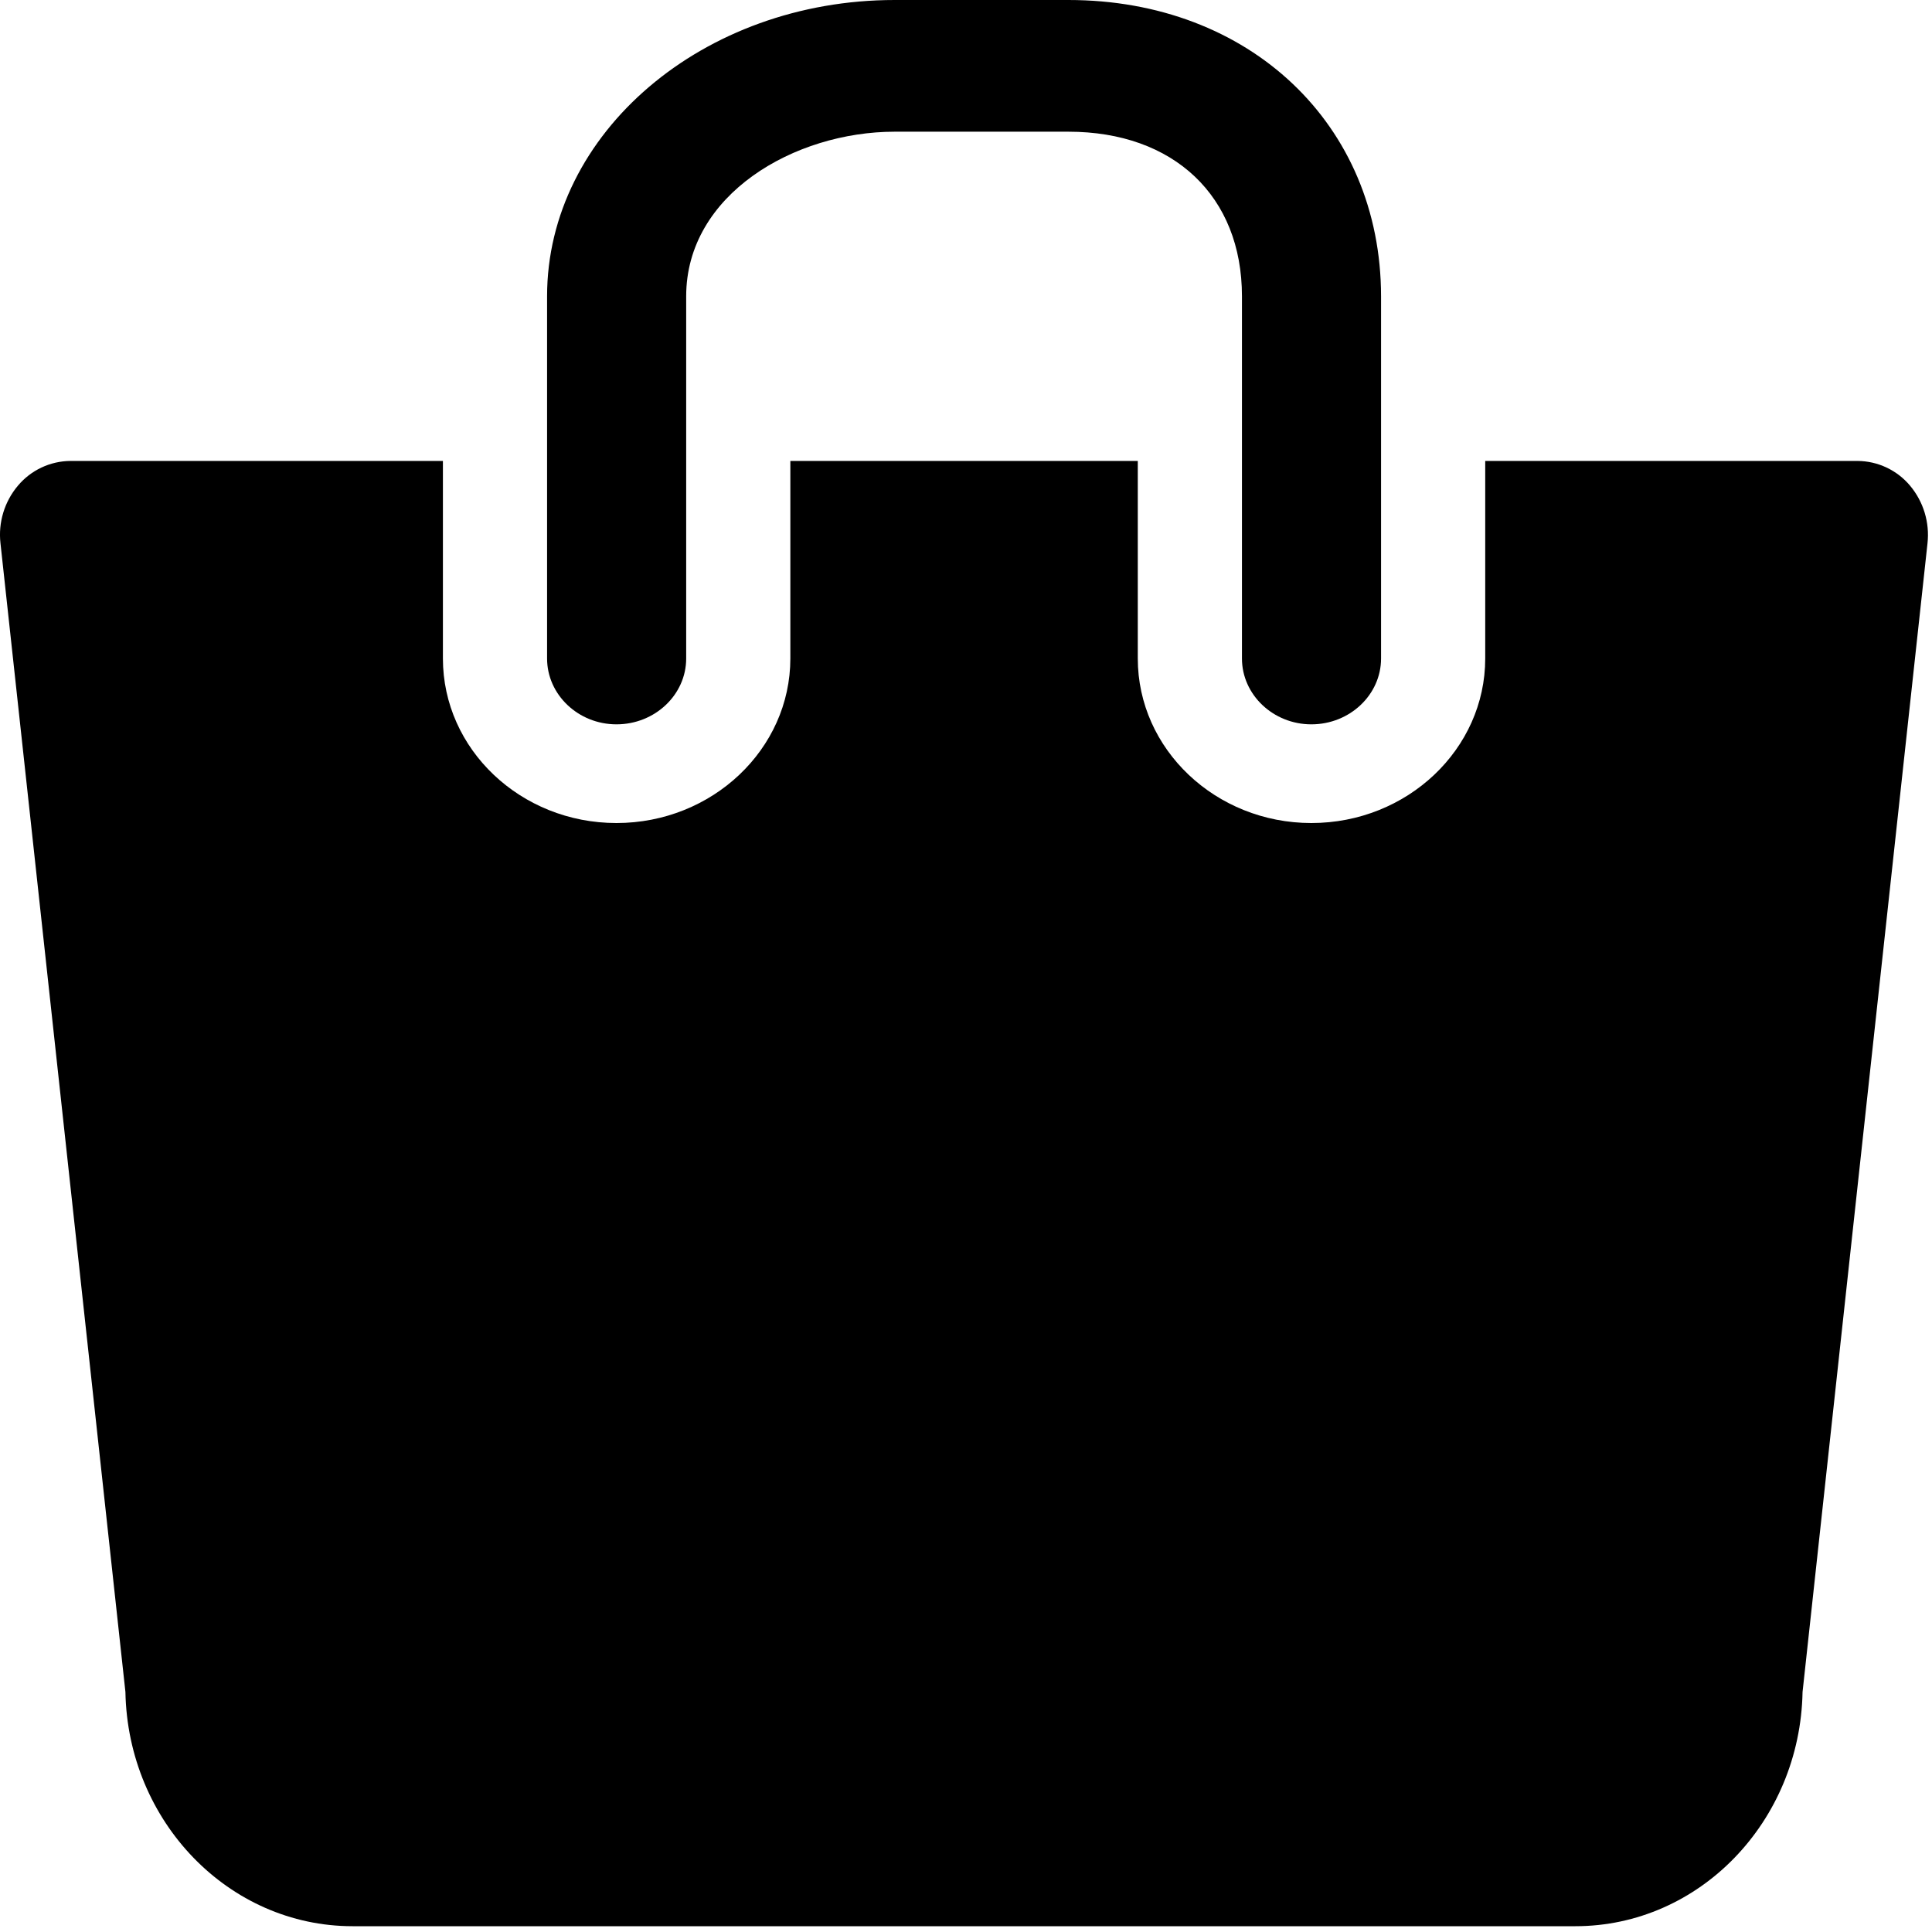
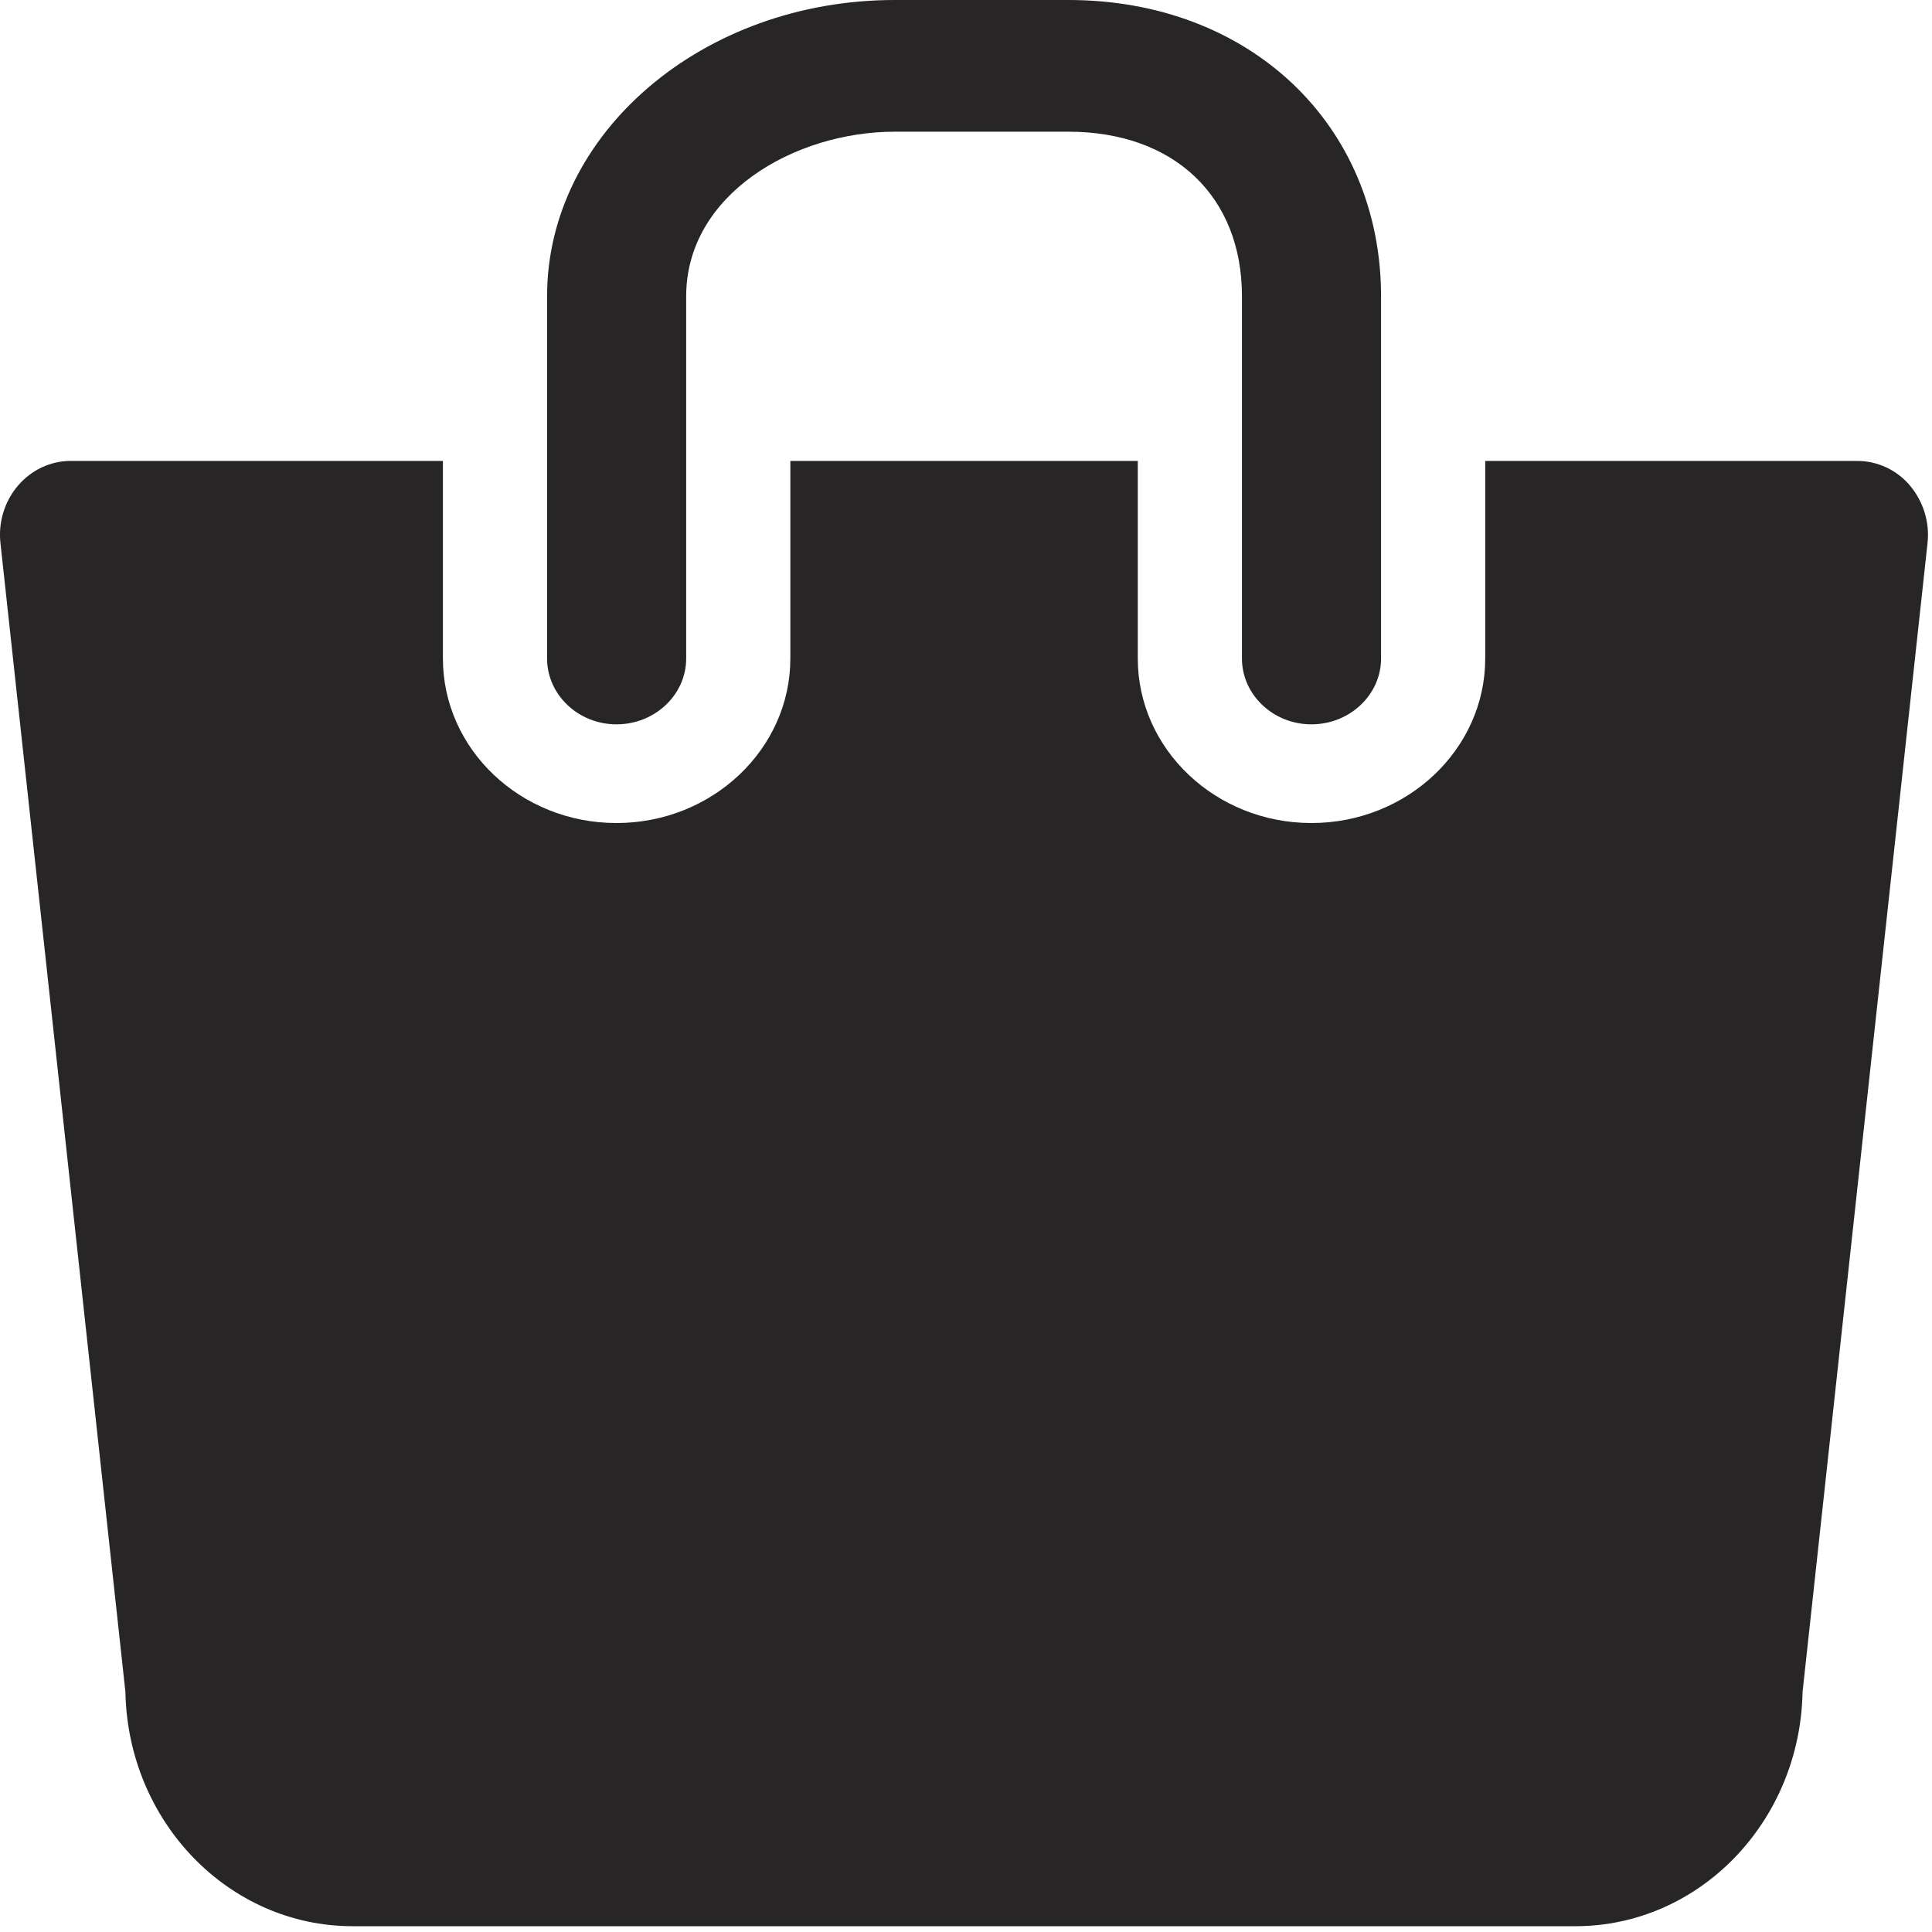
- <svg xmlns="http://www.w3.org/2000/svg" width="12" height="12" viewBox="0 0 12 12">
-   <path d="M11.864 3.017a.429.429 0 0 0-.327-.154H9.225V4.09c0 .563-.484 1.022-1.08 1.022-.594 0-1.078-.458-1.078-1.022V2.863H4.909V4.09c0 .563-.485 1.022-1.08 1.022-.595 0-1.078-.458-1.078-1.022V2.863H.438a.43.43 0 0 0-.327.154.472.472 0 0 0-.108.358l.776 7.134c.015.806.642 1.455 1.411 1.455h7.595c.77 0 1.396-.649 1.411-1.455l.776-7.134a.476.476 0 0 0-.108-.358z" />
-   <path d="M3.829 4.499c.239 0 .433-.184.433-.409V1.84c0-.632.672-1.022 1.295-1.022h1.079c.655 0 1.078.401 1.078 1.022v2.25c0 .225.194.409.431.409.239 0 .433-.184.433-.409V1.84C8.577.773 7.761 0 6.636 0H5.557c-1.19 0-2.159.826-2.159 1.84v2.25c0 .225.194.409.431.409z" />
+ <svg xmlns="http://www.w3.org/2000/svg" version="1.1" id="Layer_1" x="0px" y="0px" width="12px" height="12px" viewBox="0 0 12 12" enable-background="new 0 0 12 12" xml:space="preserve">
+   <g>
+     <path fill="#272525" d="M11.864,3.017c-0.082-0.098-0.203-0.154-0.327-0.154H9.225V4.09c0,0.563-0.484,1.022-1.08,1.022   c-0.594,0-1.078-0.458-1.078-1.022V2.863H4.909V4.09c0,0.563-0.485,1.022-1.08,1.022c-0.595,0-1.078-0.458-1.078-1.022V2.863H0.438   c-0.125,0-0.243,0.056-0.327,0.154C0.028,3.115-0.012,3.245,0.003,3.375l0.776,7.134c0.015,0.806,0.642,1.455,1.411,1.455h7.595   c0.77,0,1.396-0.649,1.411-1.455l0.776-7.134C11.987,3.245,11.946,3.115,11.864,3.017z" />
+     <path fill="#272525" d="M3.829,4.499c0.239,0,0.433-0.184,0.433-0.409V1.84c0-0.632,0.672-1.022,1.295-1.022h1.079   c0.655,0,1.078,0.401,1.078,1.022v2.25c0,0.225,0.194,0.409,0.431,0.409c0.239,0,0.433-0.184,0.433-0.409V1.84   C8.577,0.773,7.761,0,6.636,0H5.557C4.367,0,3.398,0.826,3.398,1.84v2.25C3.398,4.315,3.592,4.499,3.829,4.499z" />
+   </g>
</svg>
